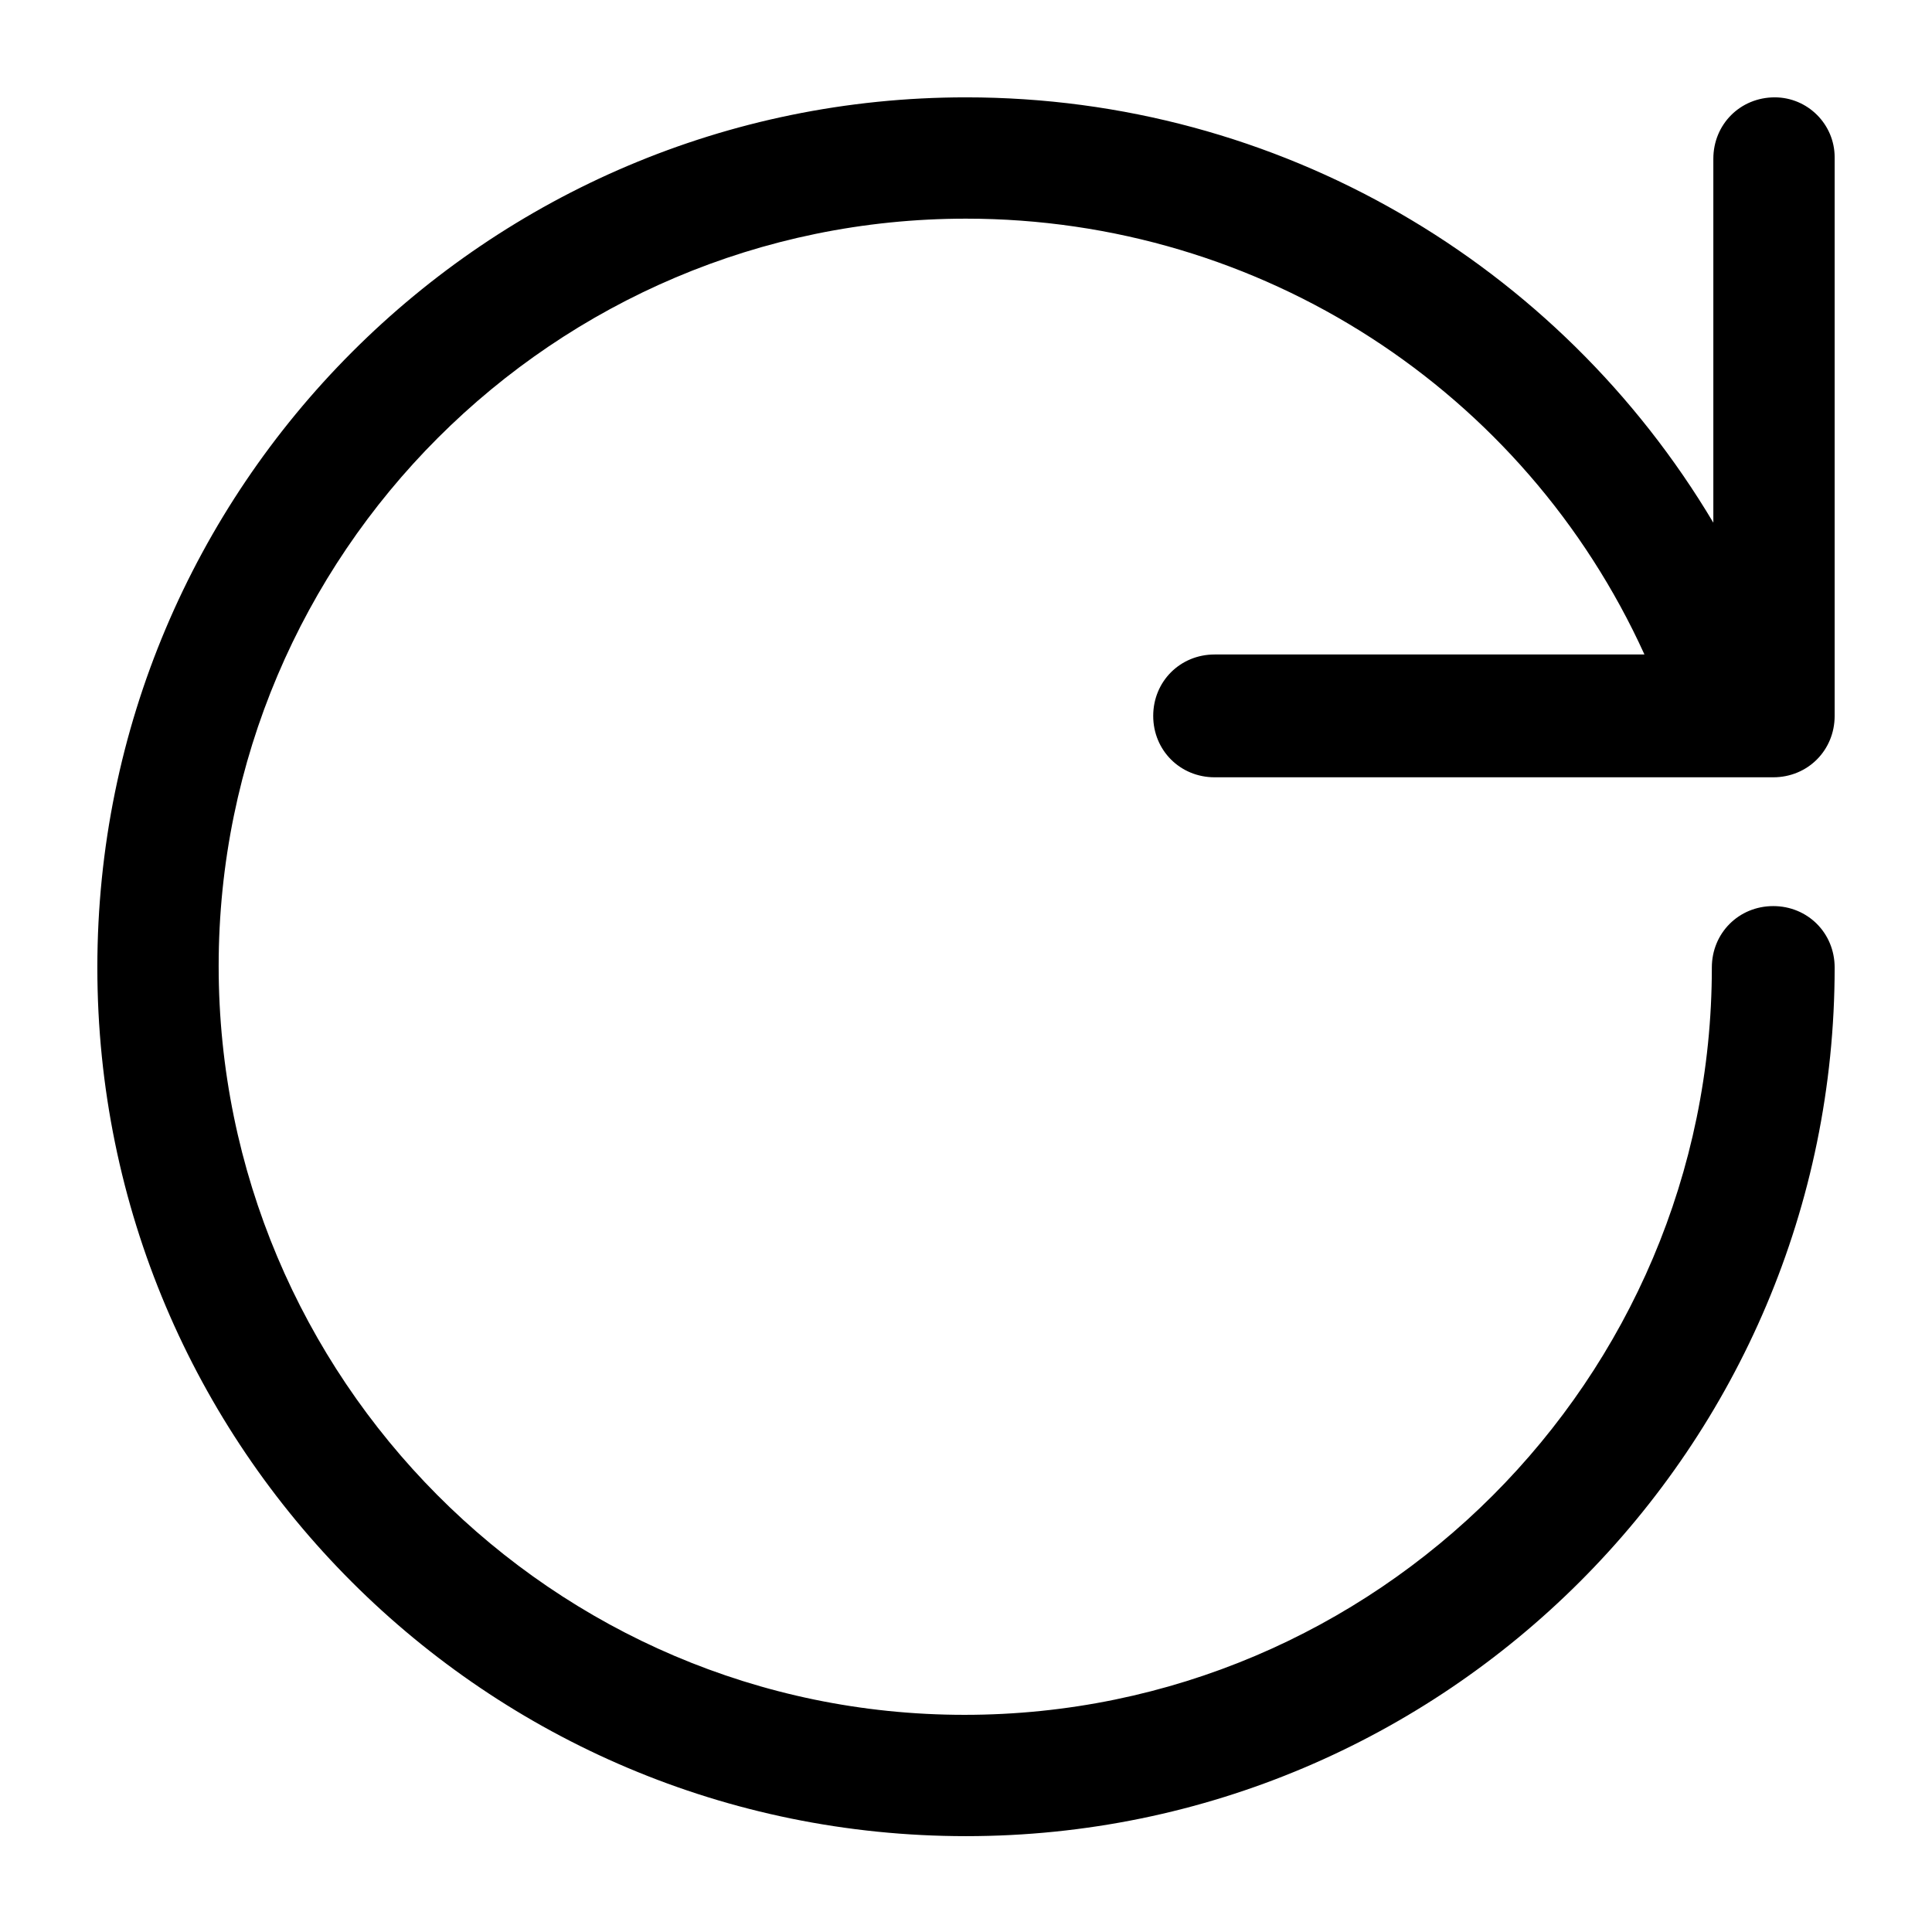
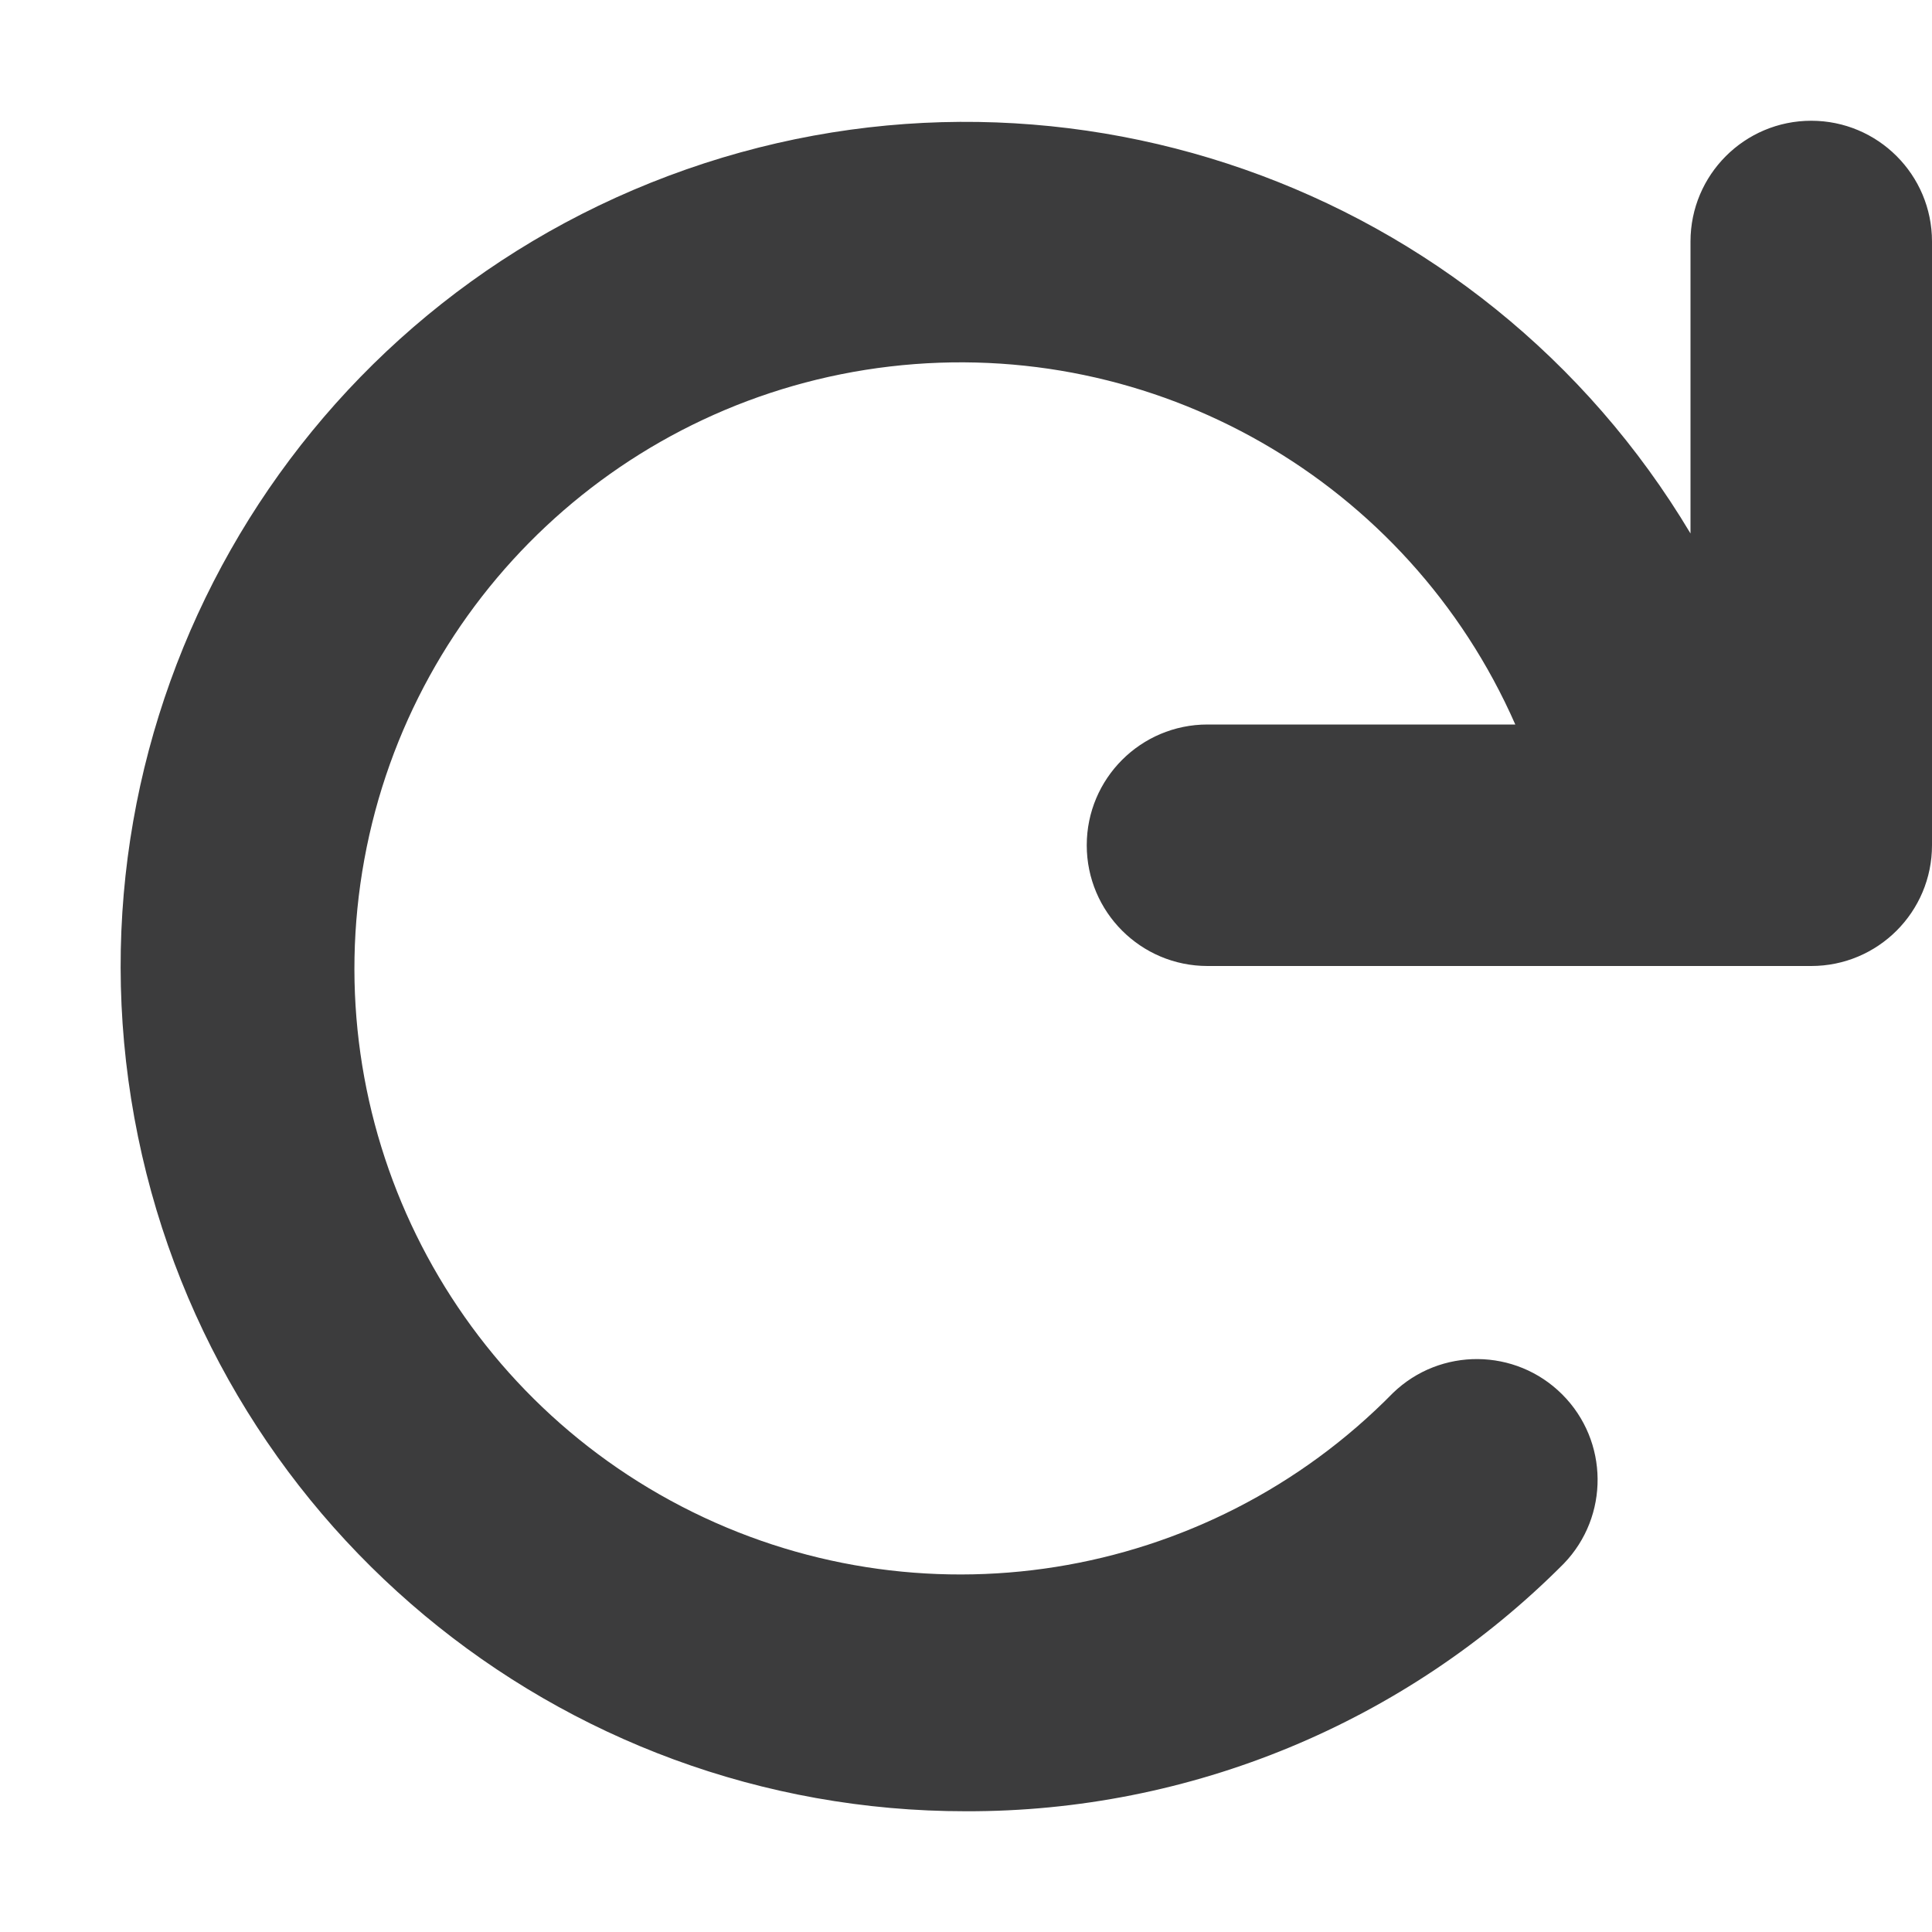
- <svg xmlns="http://www.w3.org/2000/svg" version="1.1" viewBox="0 0 129 129" enable-background="new 0 0 129 129">
-   <g>
-     <path d="M118.5,6.5c-2.3,0-4.1,1.8-4.1,4.1v24.3c-10.3-17.3-29-28.4-49.9-28.4c-32,0-58,26-58,58.1s26,58,58,58s58-26,58-58   c0-2.3-1.8-4.1-4.1-4.1s-4.1,1.8-4.1,4.1c0,27.5-22.4,49.9-49.9,49.9S14.6,92,14.6,64.5S37,14.6,64.5,14.6   c19.7,0,37.3,11.5,45.3,29.1H81.1c-2.3,0-4.1,1.8-4.1,4.1s1.8,4.1,4.1,4.1h37.3c2.3,0,4.1-1.8,4.1-4.1V10.5   C122.5,8.3,120.7,6.5,118.5,6.5z" />
-   </g>
+ <svg xmlns="http://www.w3.org/2000/svg" width="16" height="16" viewBox="0 0 16 16">
+   <path fill="rgba(12, 12, 13, .8)" d="M15 1a1 1 0 0 0-1 1v2.418A6.995 6.995 0 1 0 8 15a6.954 6.954 0 0 0 4.95-2.05 1 1 0 0 0-1.414-1.414A5.019 5.019 0 1 1 12.549 6H10a1 1 0 0 0 0 2h5a1 1 0 0 0 1-1V2a1 1 0 0 0-1-1z" />
</svg>
